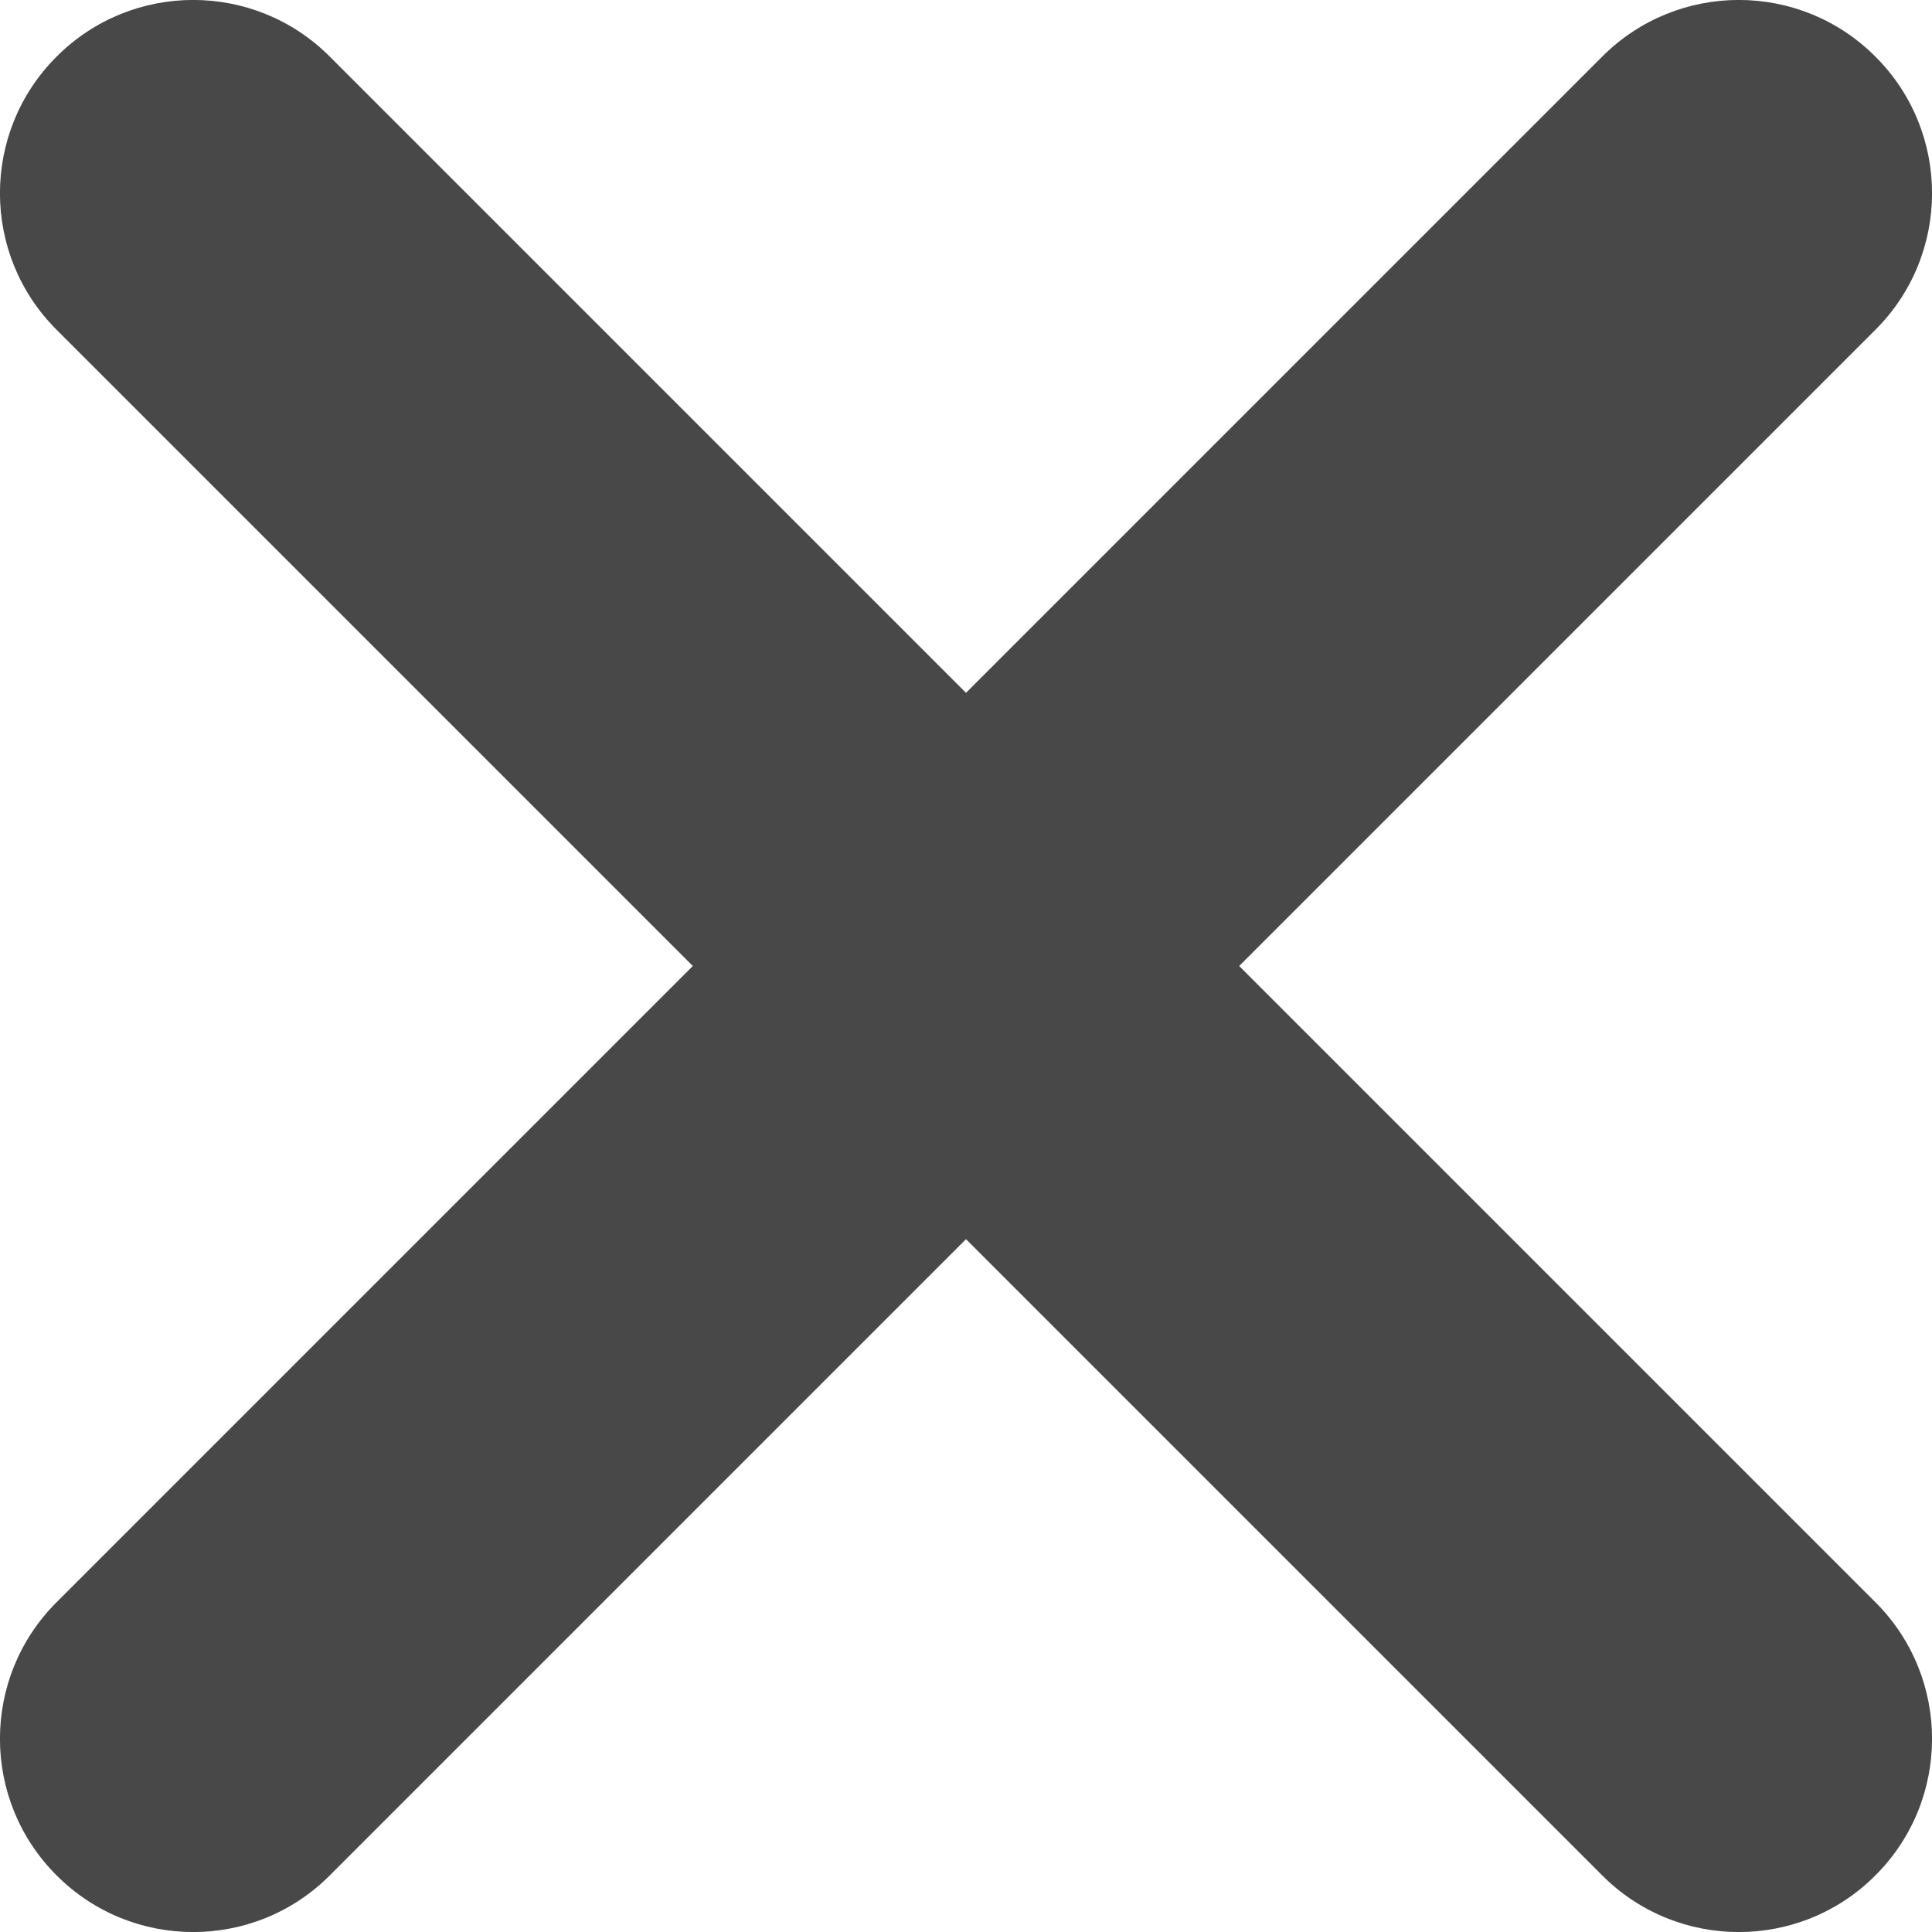
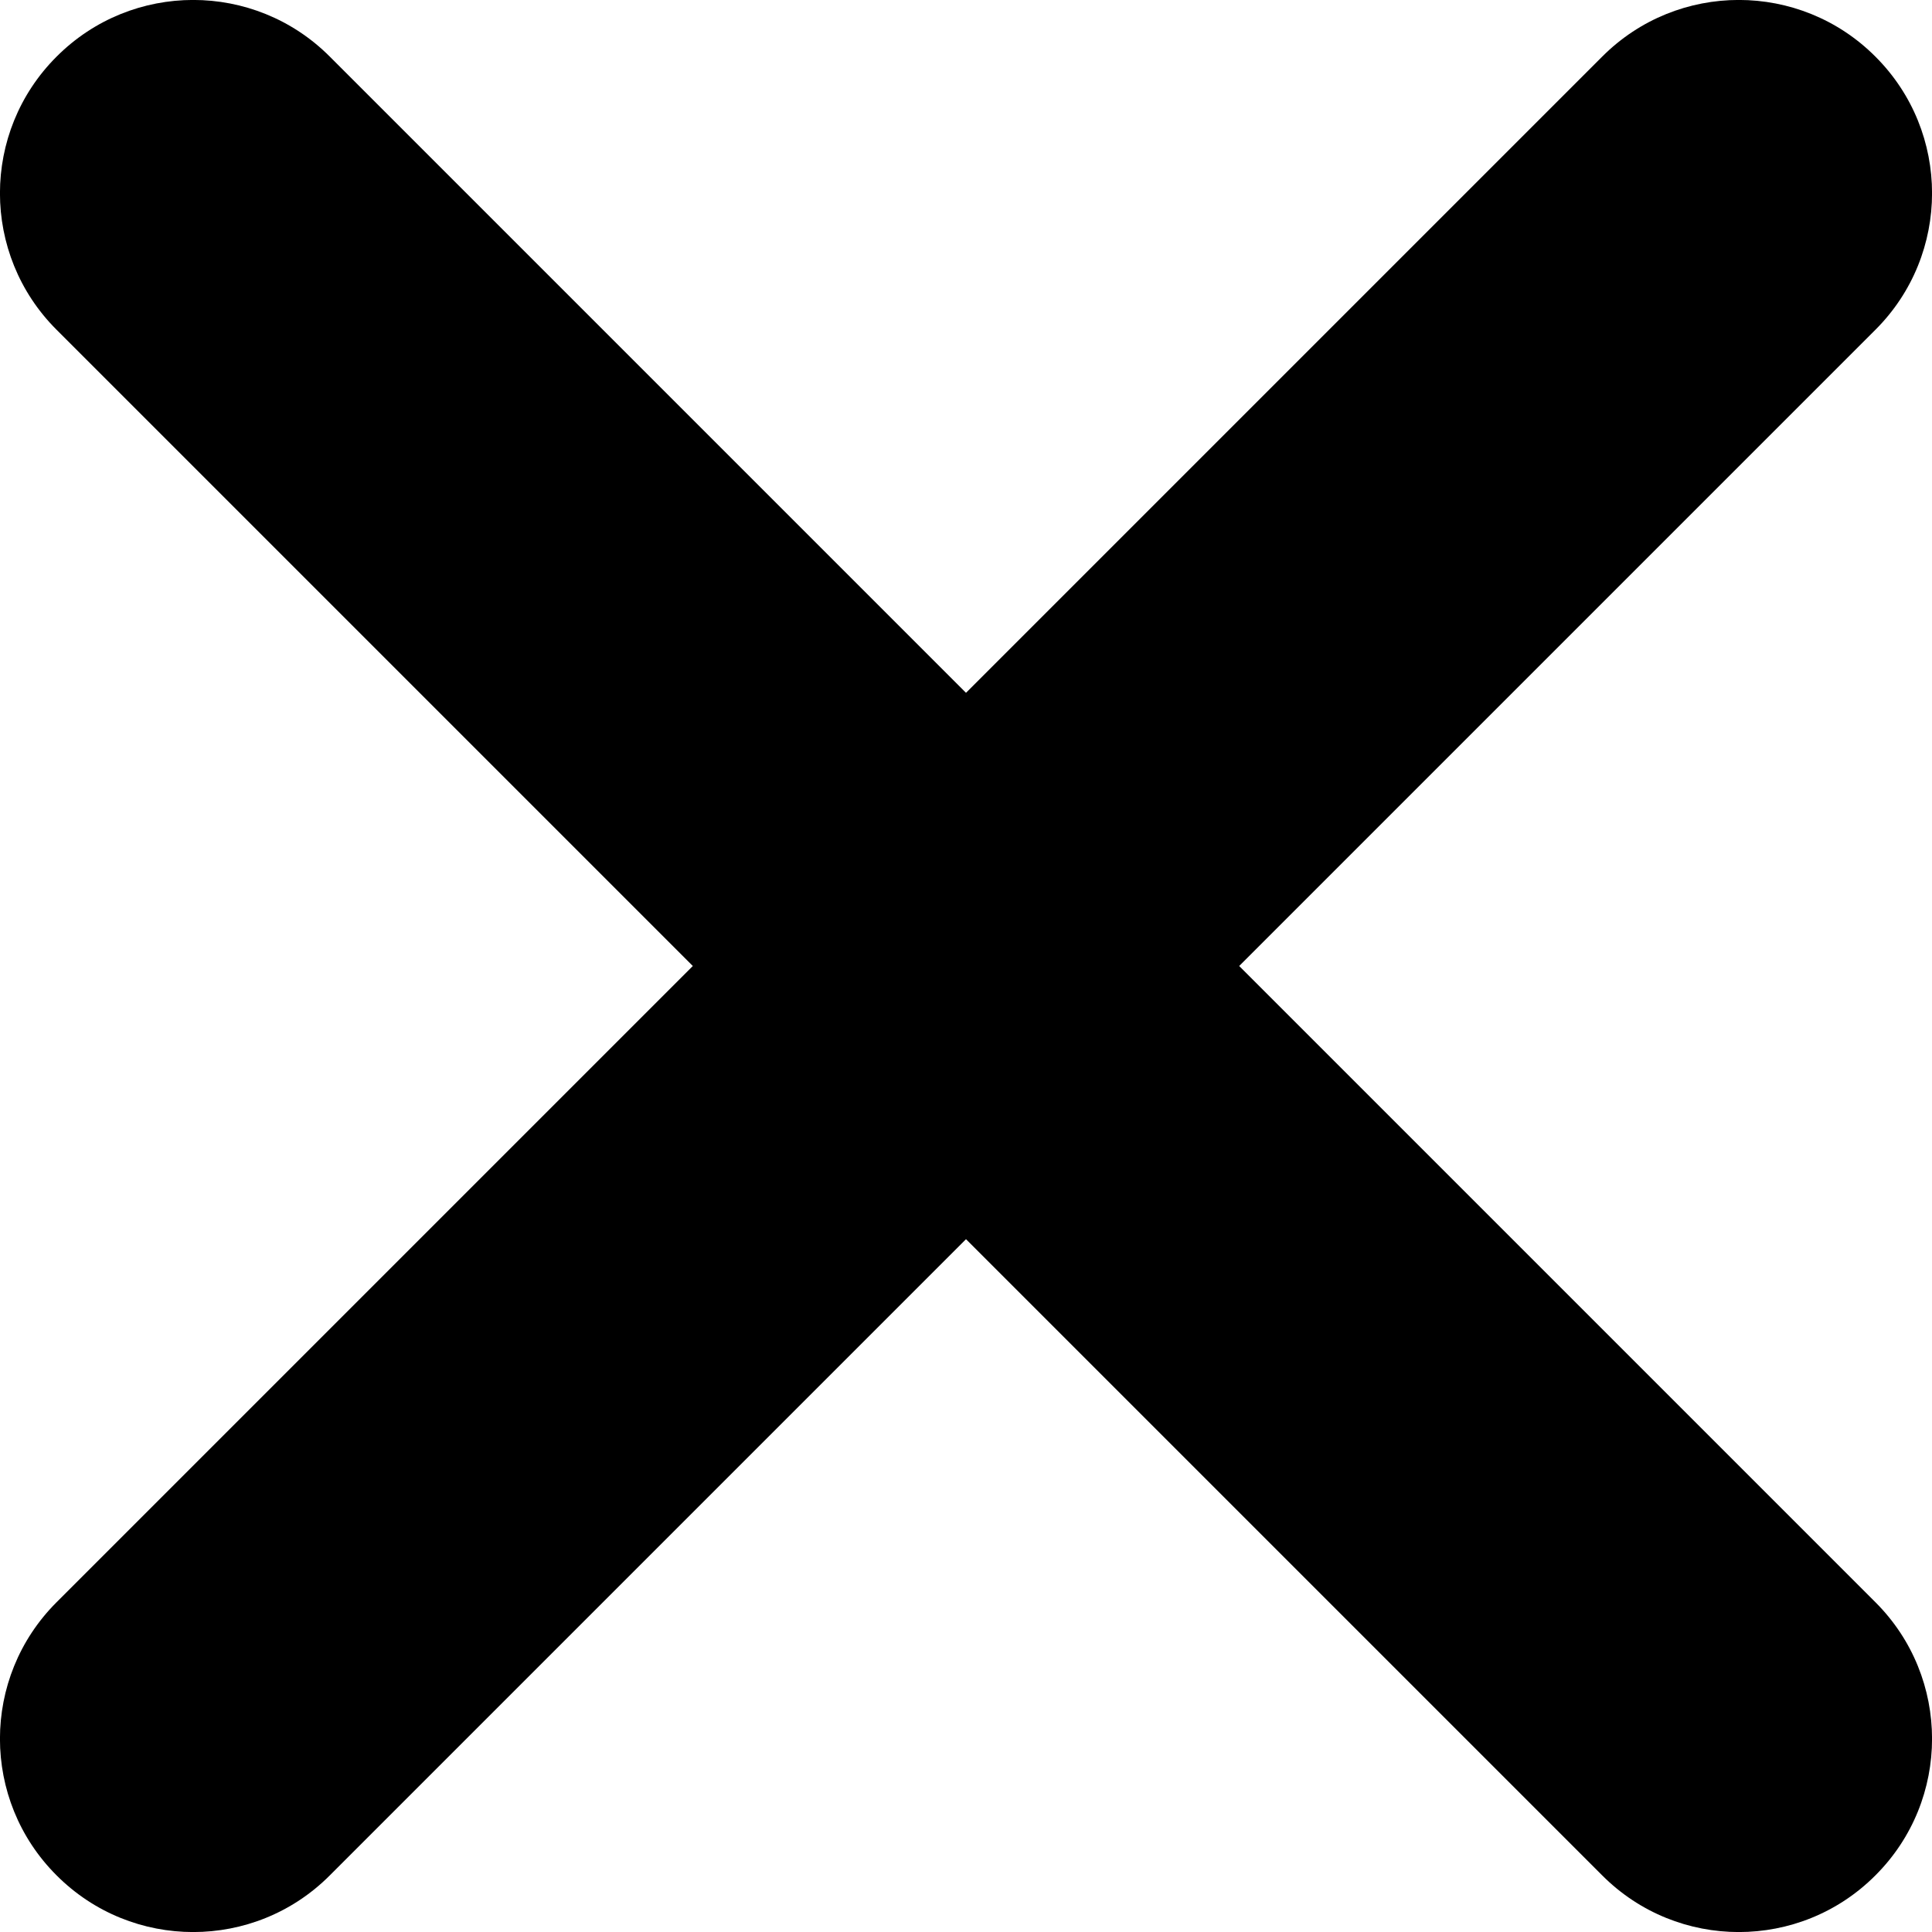
<svg xmlns="http://www.w3.org/2000/svg" width="13" height="13" viewBox="0 0 10 10" fill="none">
-   <path d="M1.707 0.293C1.317 -0.098 0.683 -0.098 0.293 0.293C-0.098 0.683 -0.098 1.317 0.293 1.707L3.586 5L0.293 8.293C-0.098 8.683 -0.098 9.317 0.293 9.707C0.683 10.098 1.317 10.098 1.707 9.707L5 6.414L8.293 9.707C8.683 10.098 9.317 10.098 9.707 9.707C10.098 9.317 10.098 8.683 9.707 8.293L6.414 5L9.707 1.707C10.098 1.317 10.098 0.683 9.707 0.293C9.317 -0.098 8.683 -0.098 8.293 0.293L5 3.586L1.707 0.293Z" fill="#484848" />
+   <path d="M1.707 0.293C1.317 -0.098 0.683 -0.098 0.293 0.293C-0.098 0.683 -0.098 1.317 0.293 1.707L3.586 5L0.293 8.293C-0.098 8.683 -0.098 9.317 0.293 9.707C0.683 10.098 1.317 10.098 1.707 9.707L5 6.414L8.293 9.707C8.683 10.098 9.317 10.098 9.707 9.707C10.098 9.317 10.098 8.683 9.707 8.293L6.414 5L9.707 1.707C10.098 1.317 10.098 0.683 9.707 0.293C9.317 -0.098 8.683 -0.098 8.293 0.293L5 3.586L1.707 0.293Z" fill="currentColor" />
</svg>
